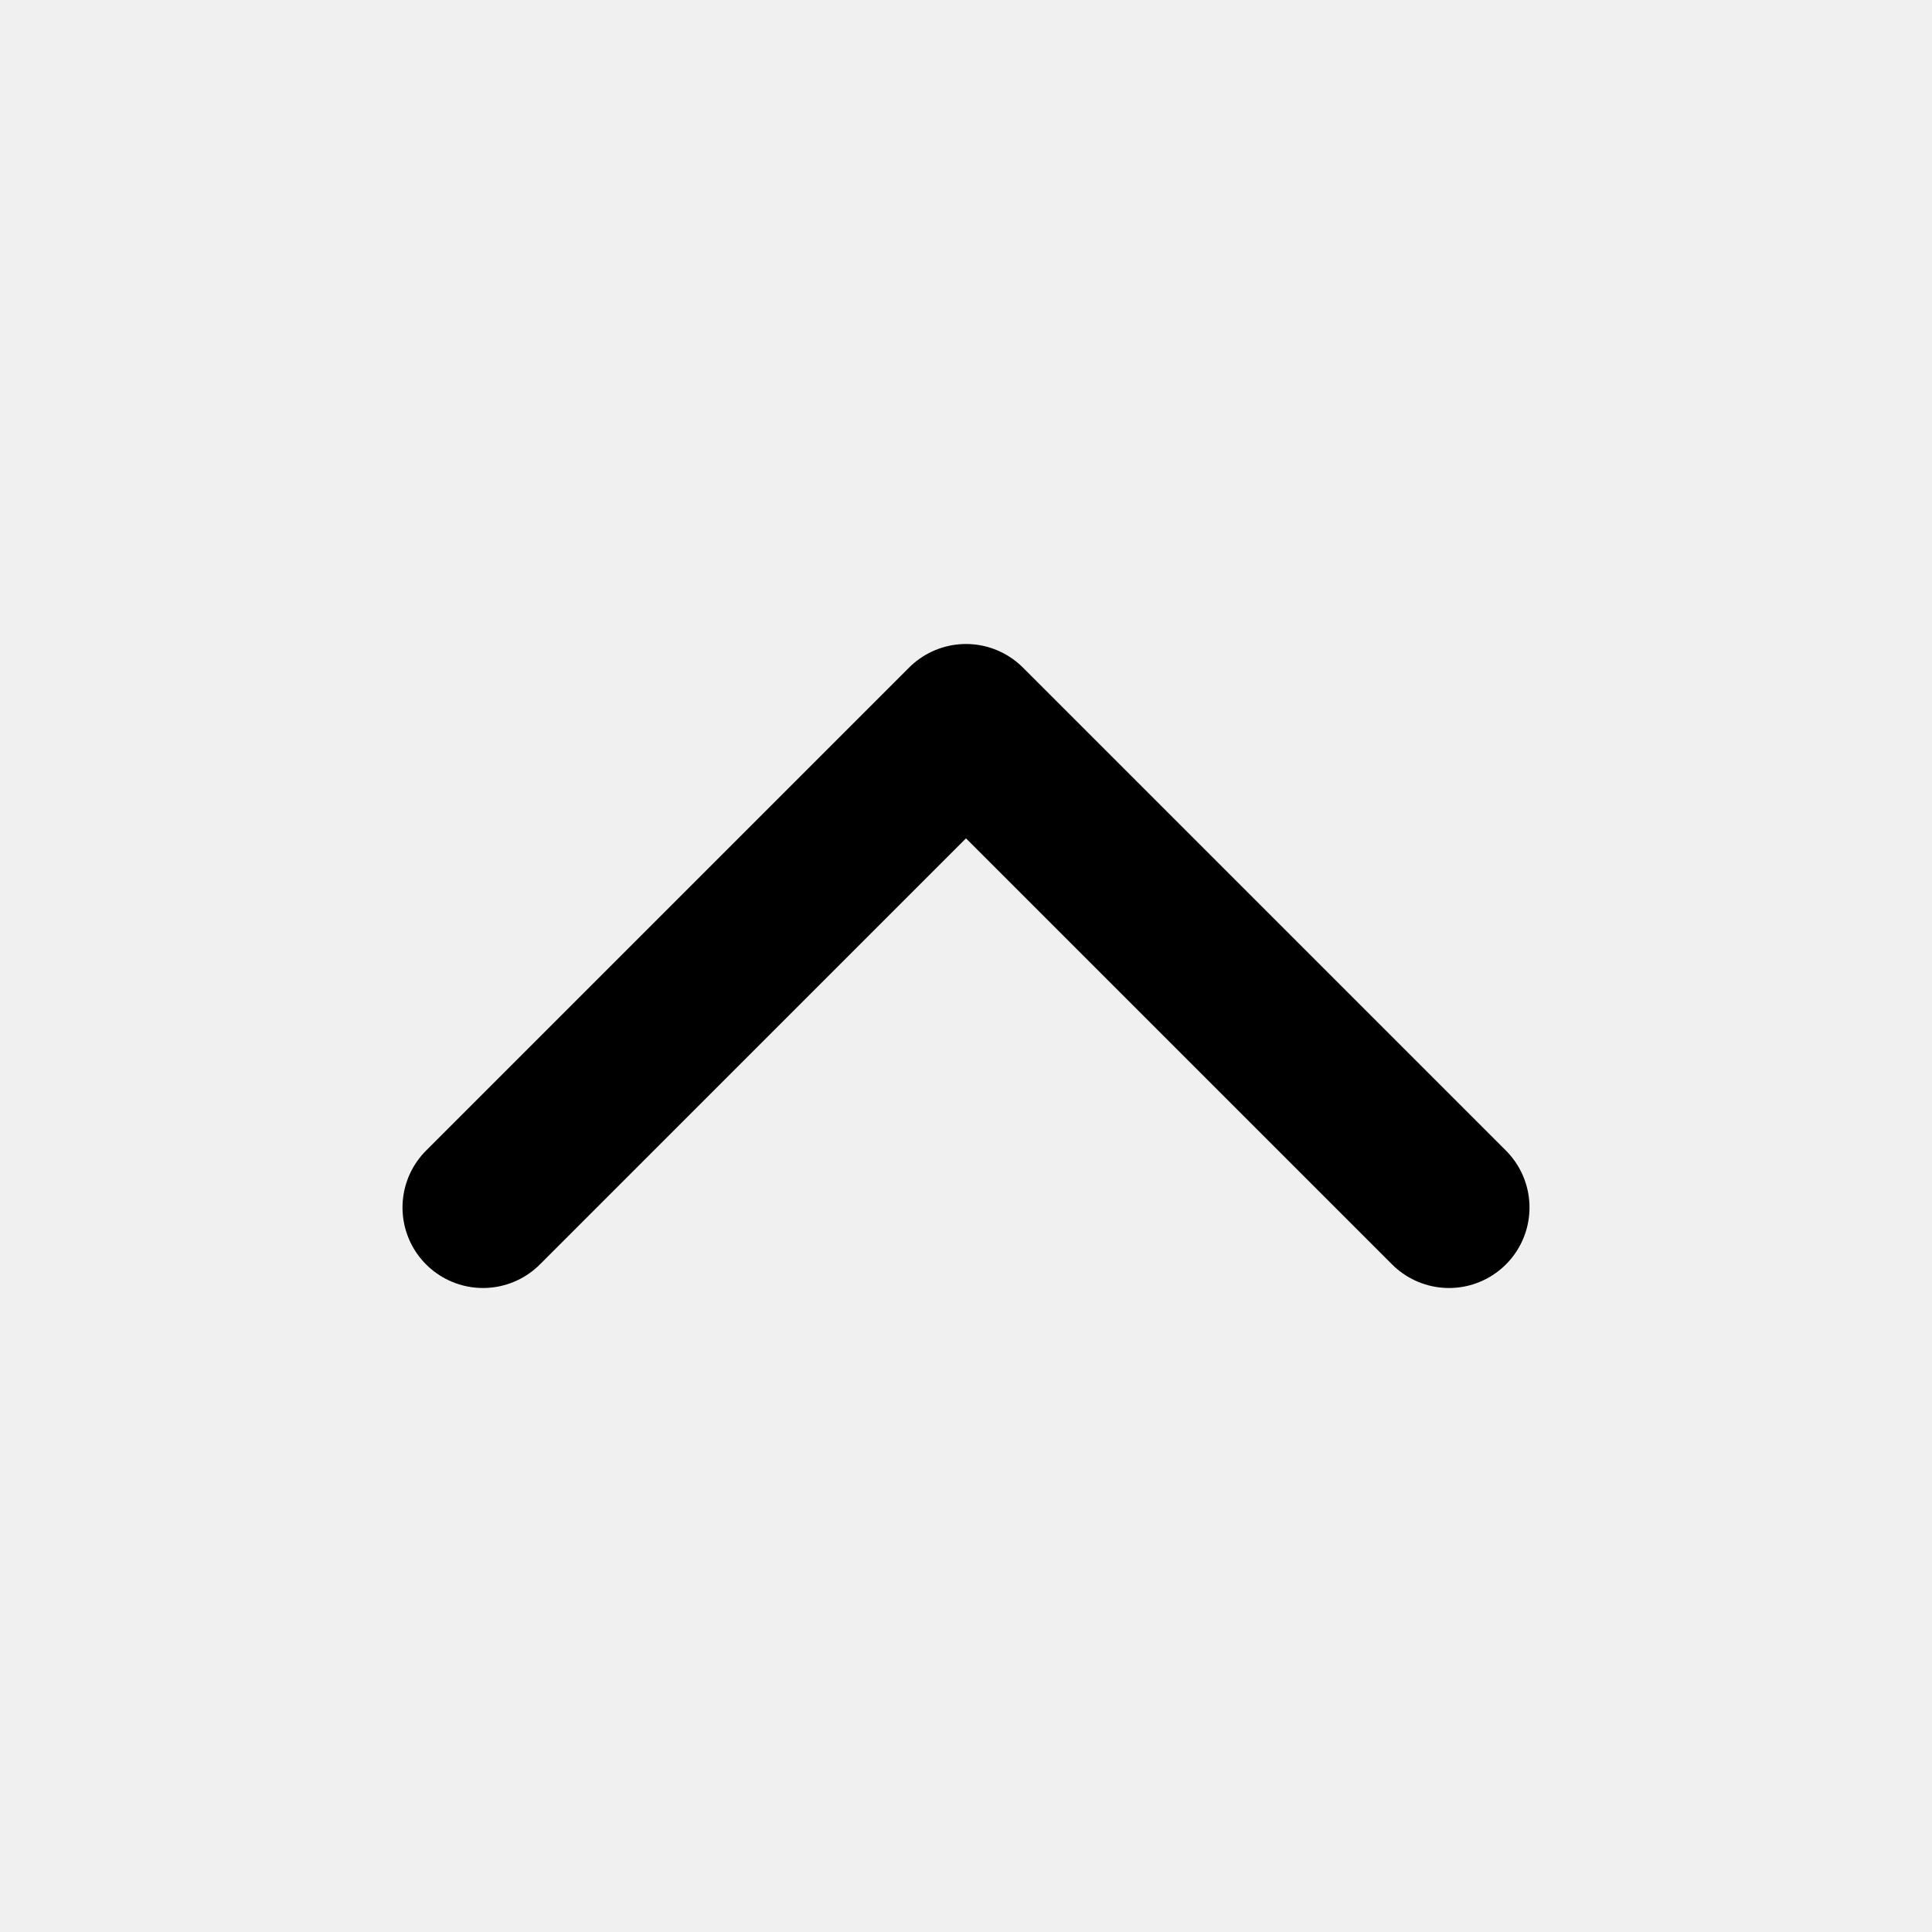
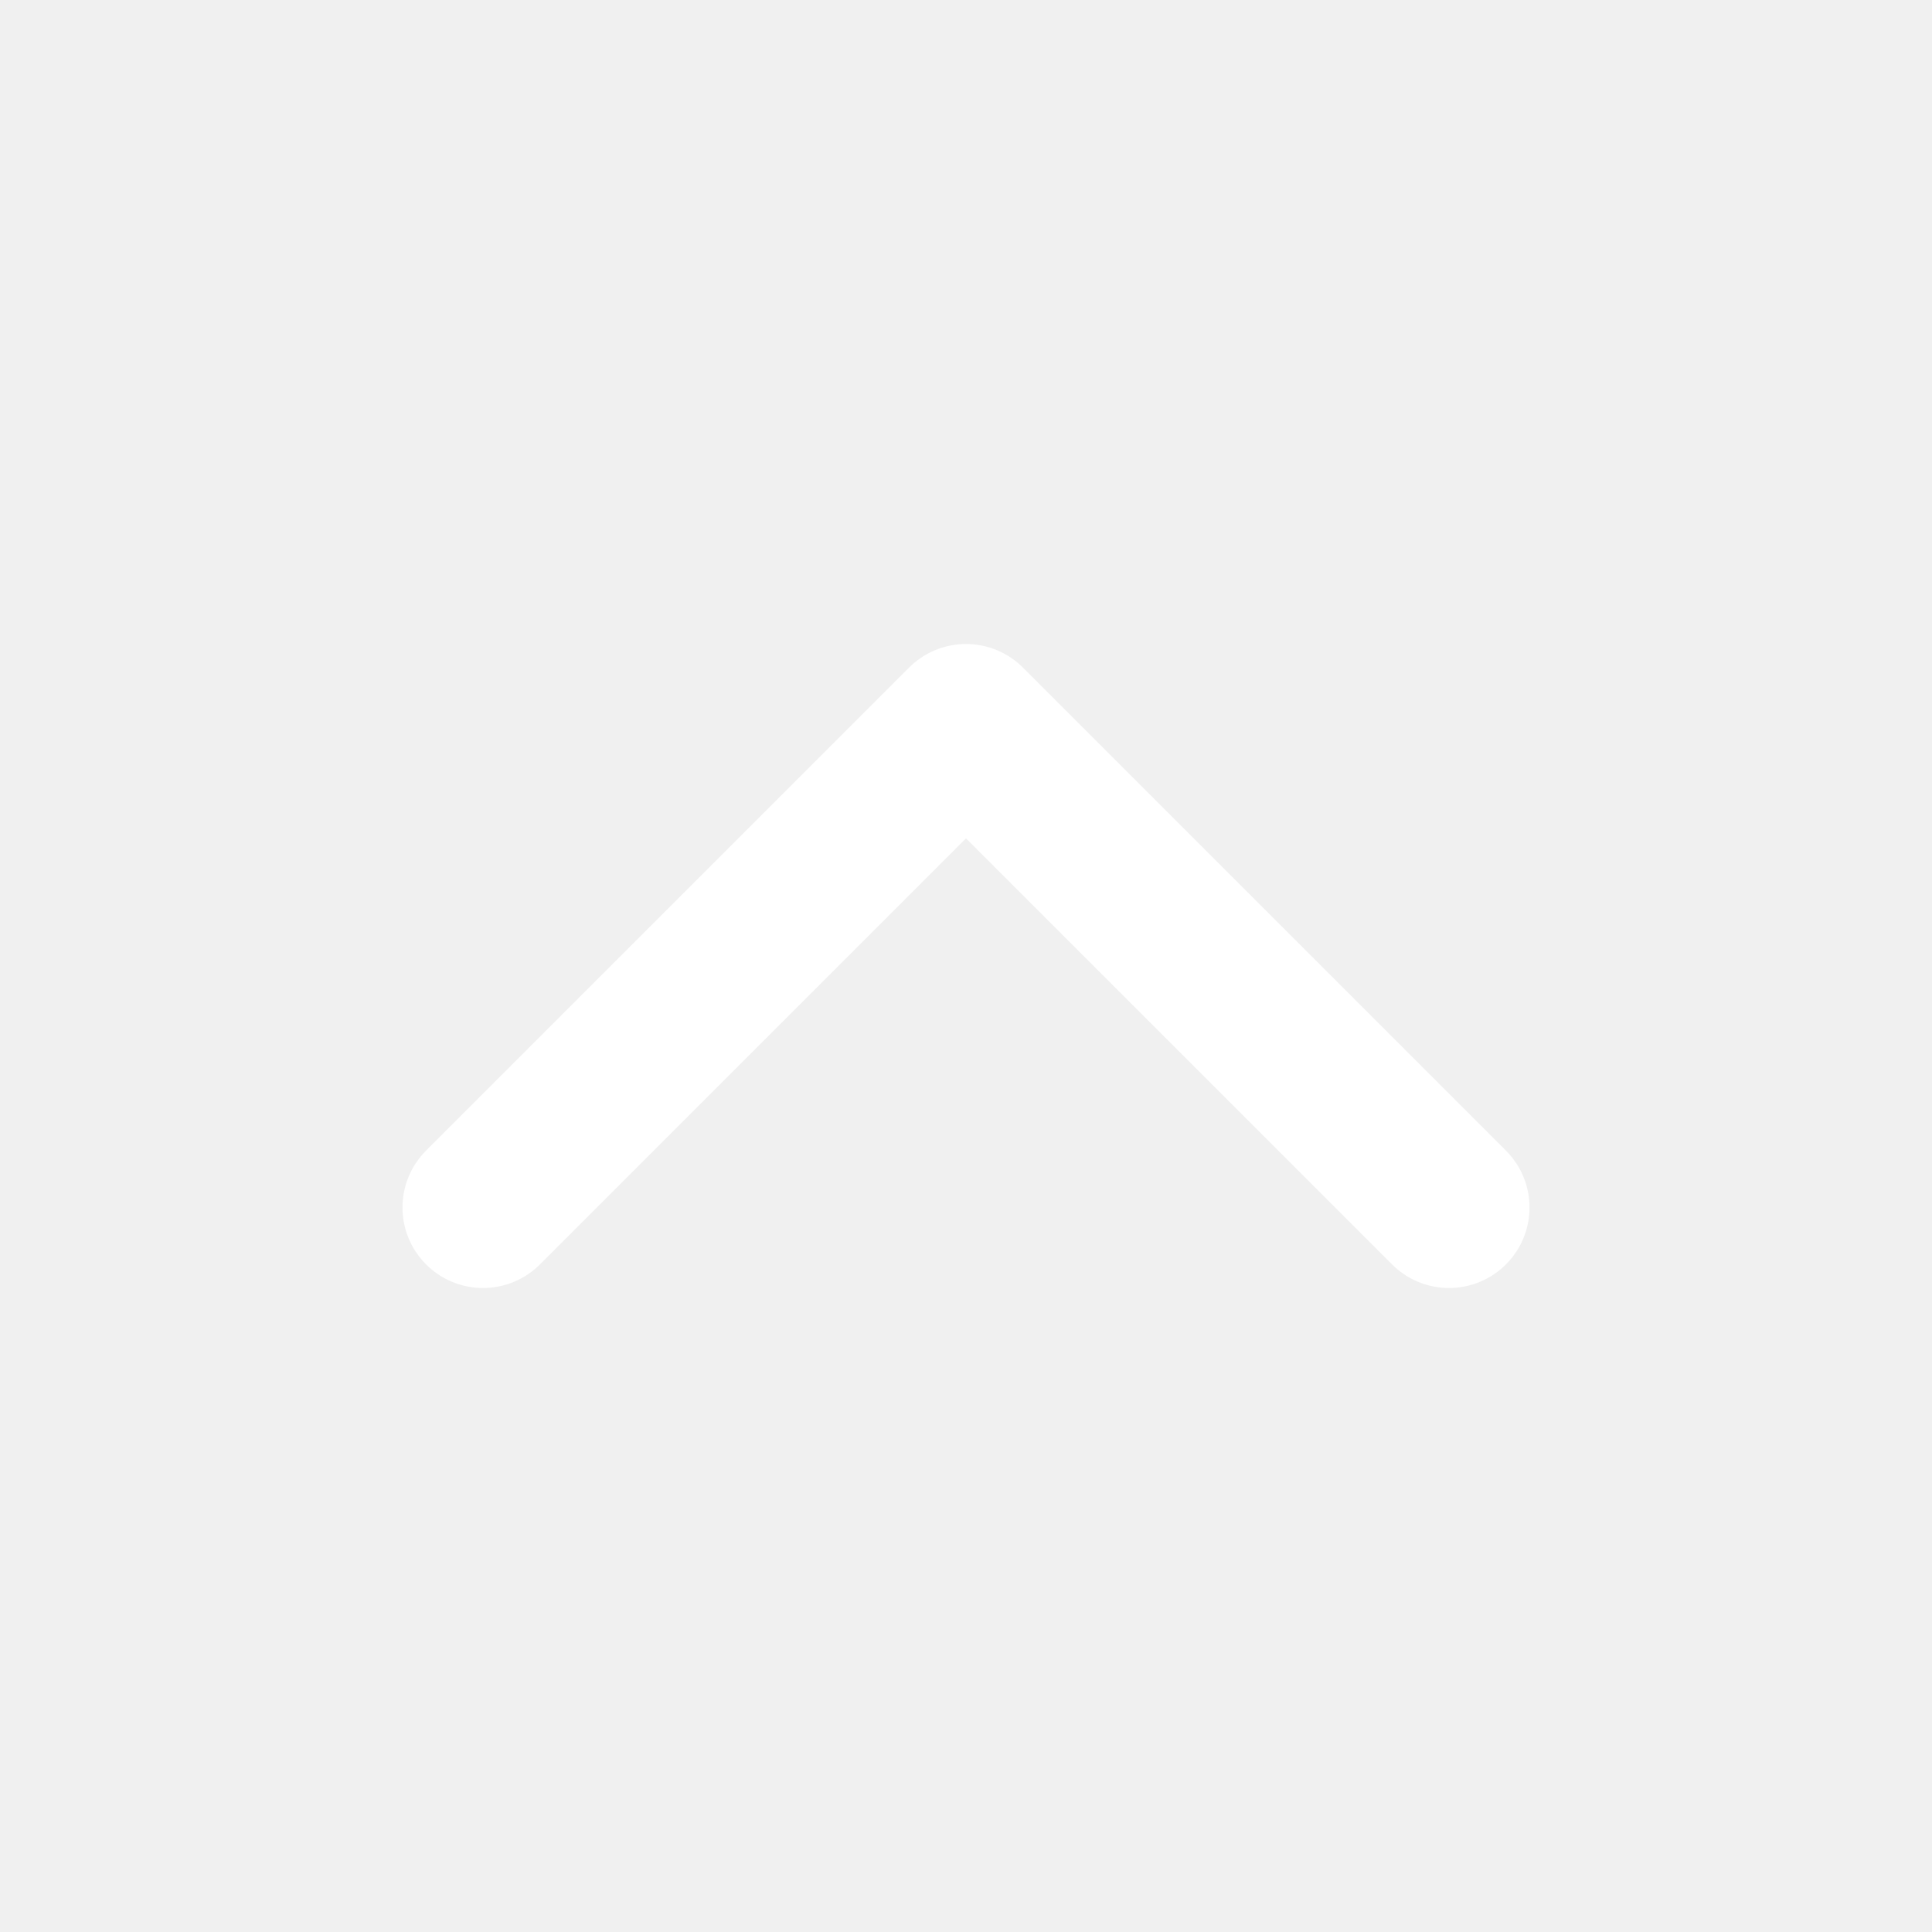
- <svg xmlns="http://www.w3.org/2000/svg" width="24" height="24" viewBox="0 0 24 24" fill="none" stroke="currentColor" stroke-width="2" stroke-linecap="round" stroke-linejoin="round" class="icon icon-tabler icons-tabler-outline icon-tabler-chevron-up">
+ <svg xmlns="http://www.w3.org/2000/svg" width="24" height="24" viewBox="0 0 24 24" fill="none" stroke="#FFFFFF" stroke-width="2" stroke-linecap="round" stroke-linejoin="round" class="icon icon-tabler icons-tabler-outline icon-tabler-chevron-up">
  <path stroke="none" d="M0 0h24v24H0z" fill="none" />
  <path d="M6 15l6 -6l6 6" />
</svg>
